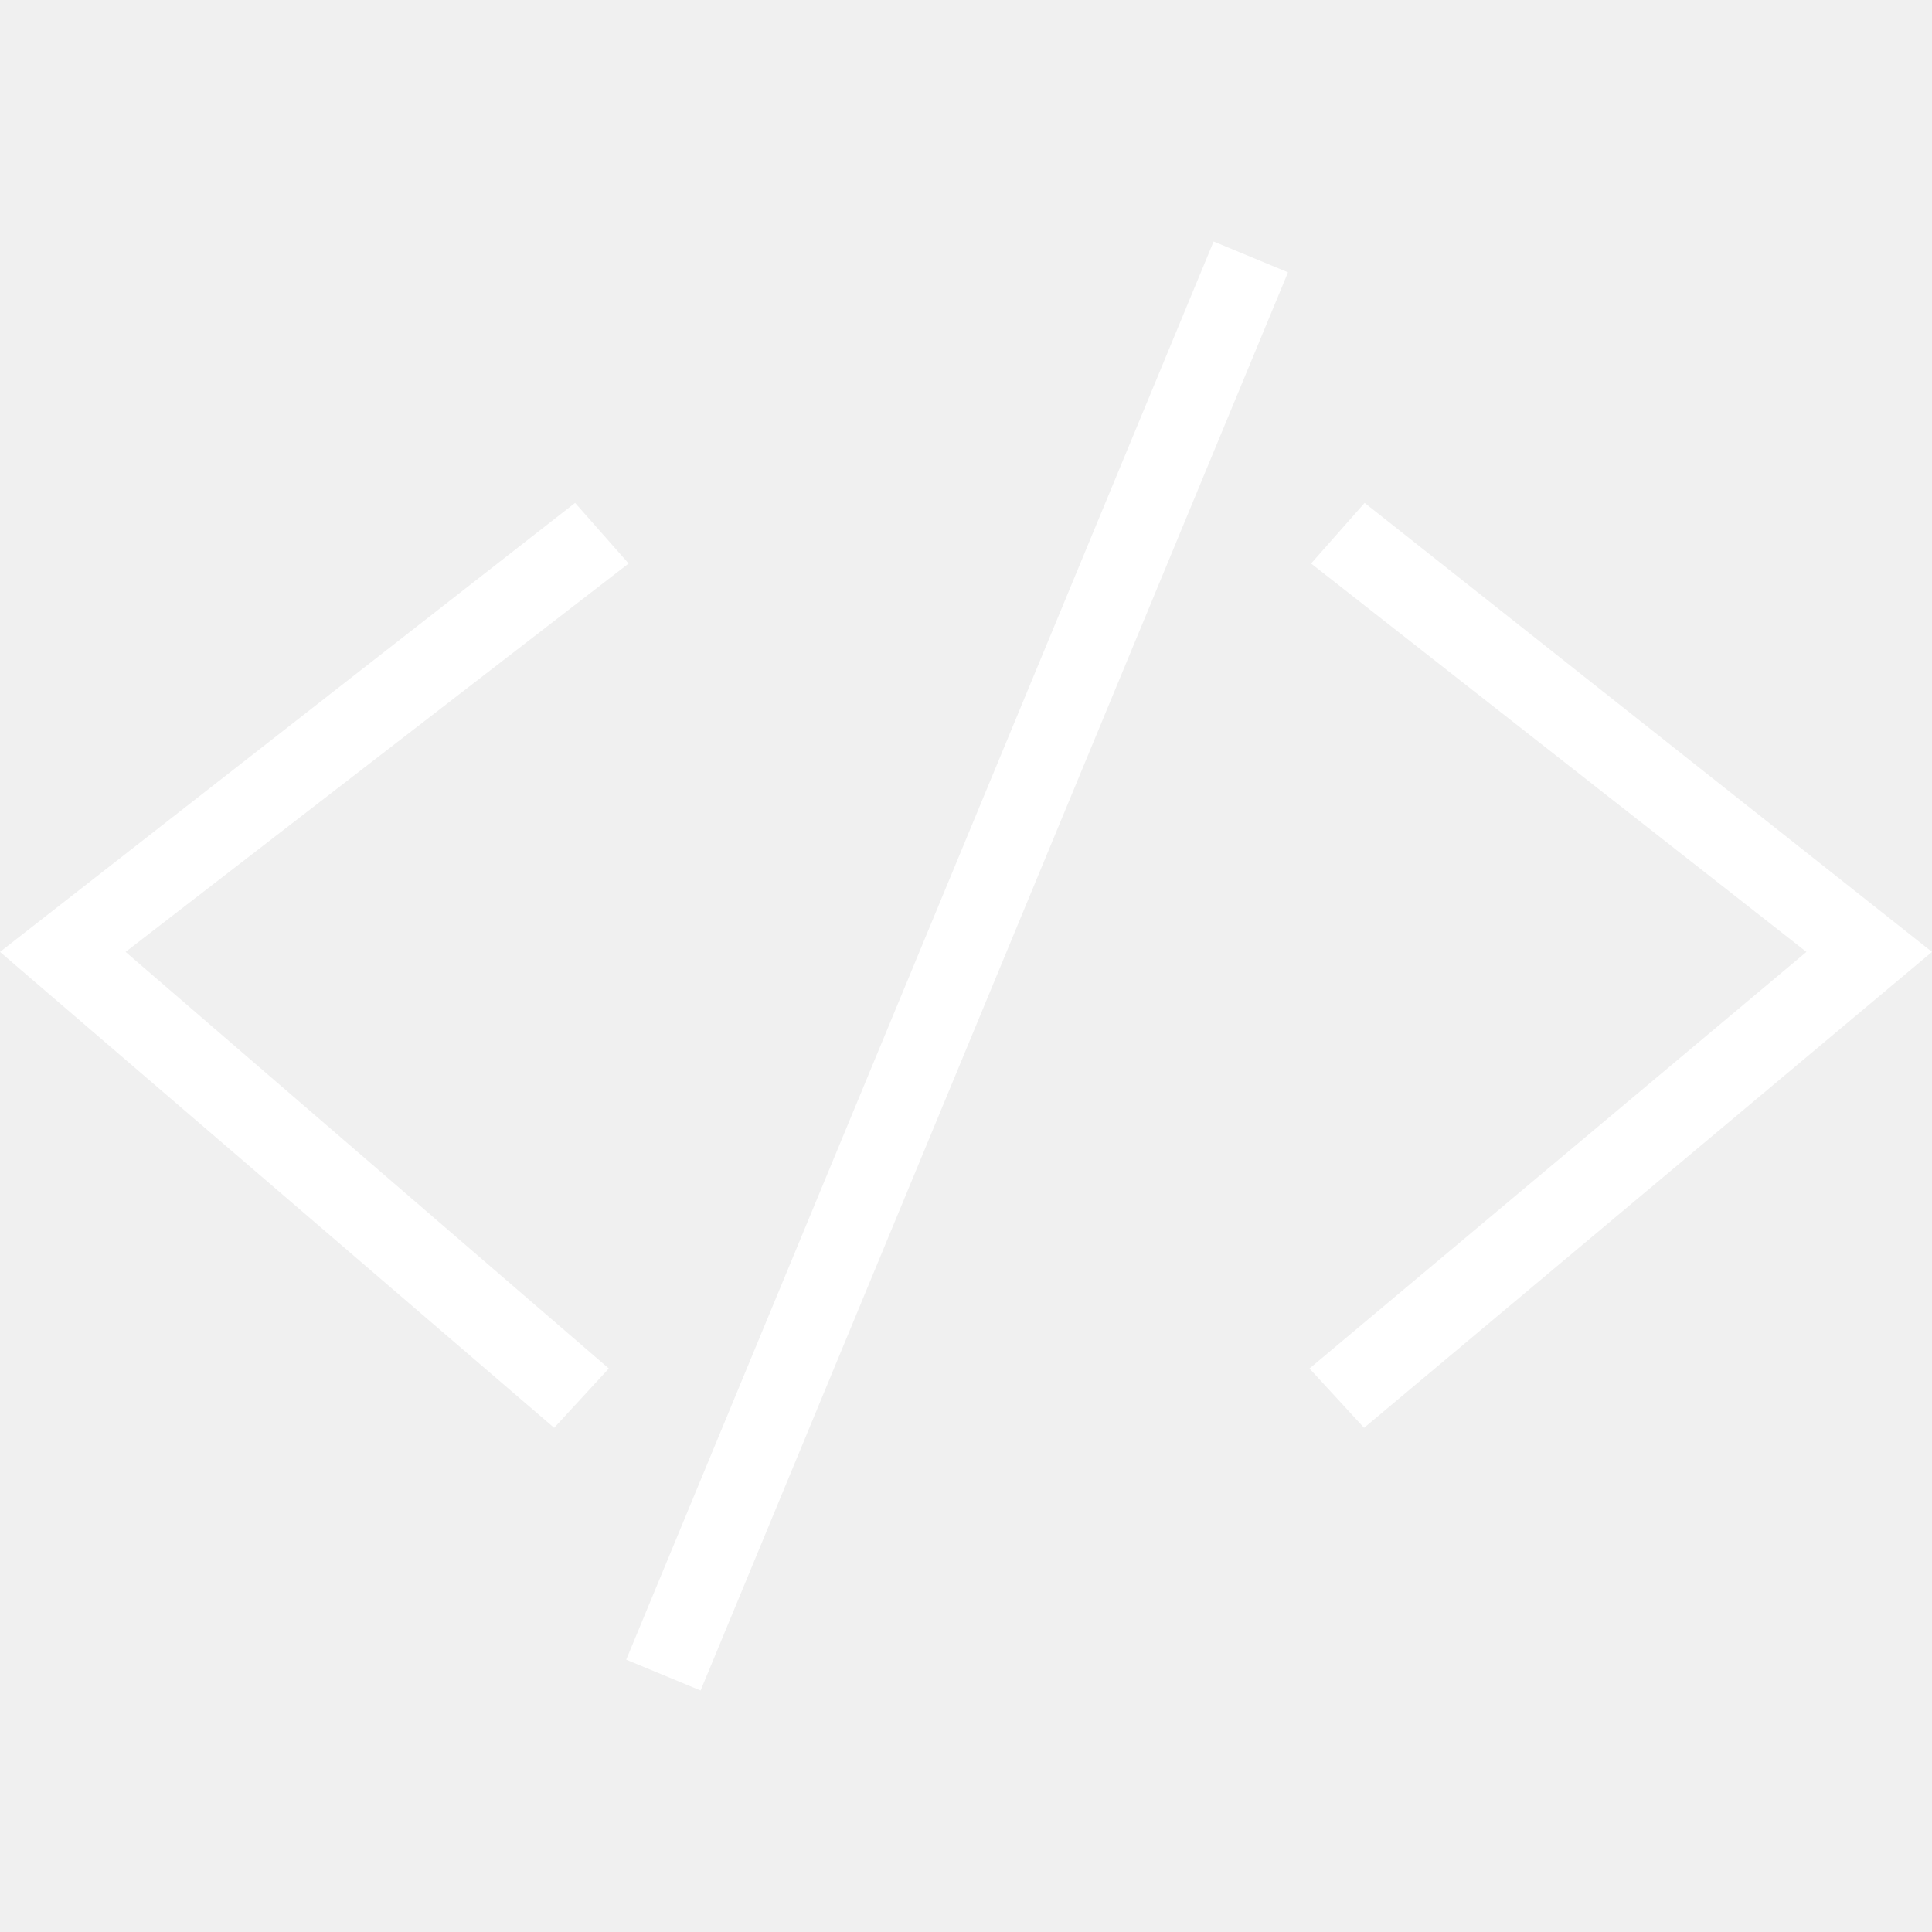
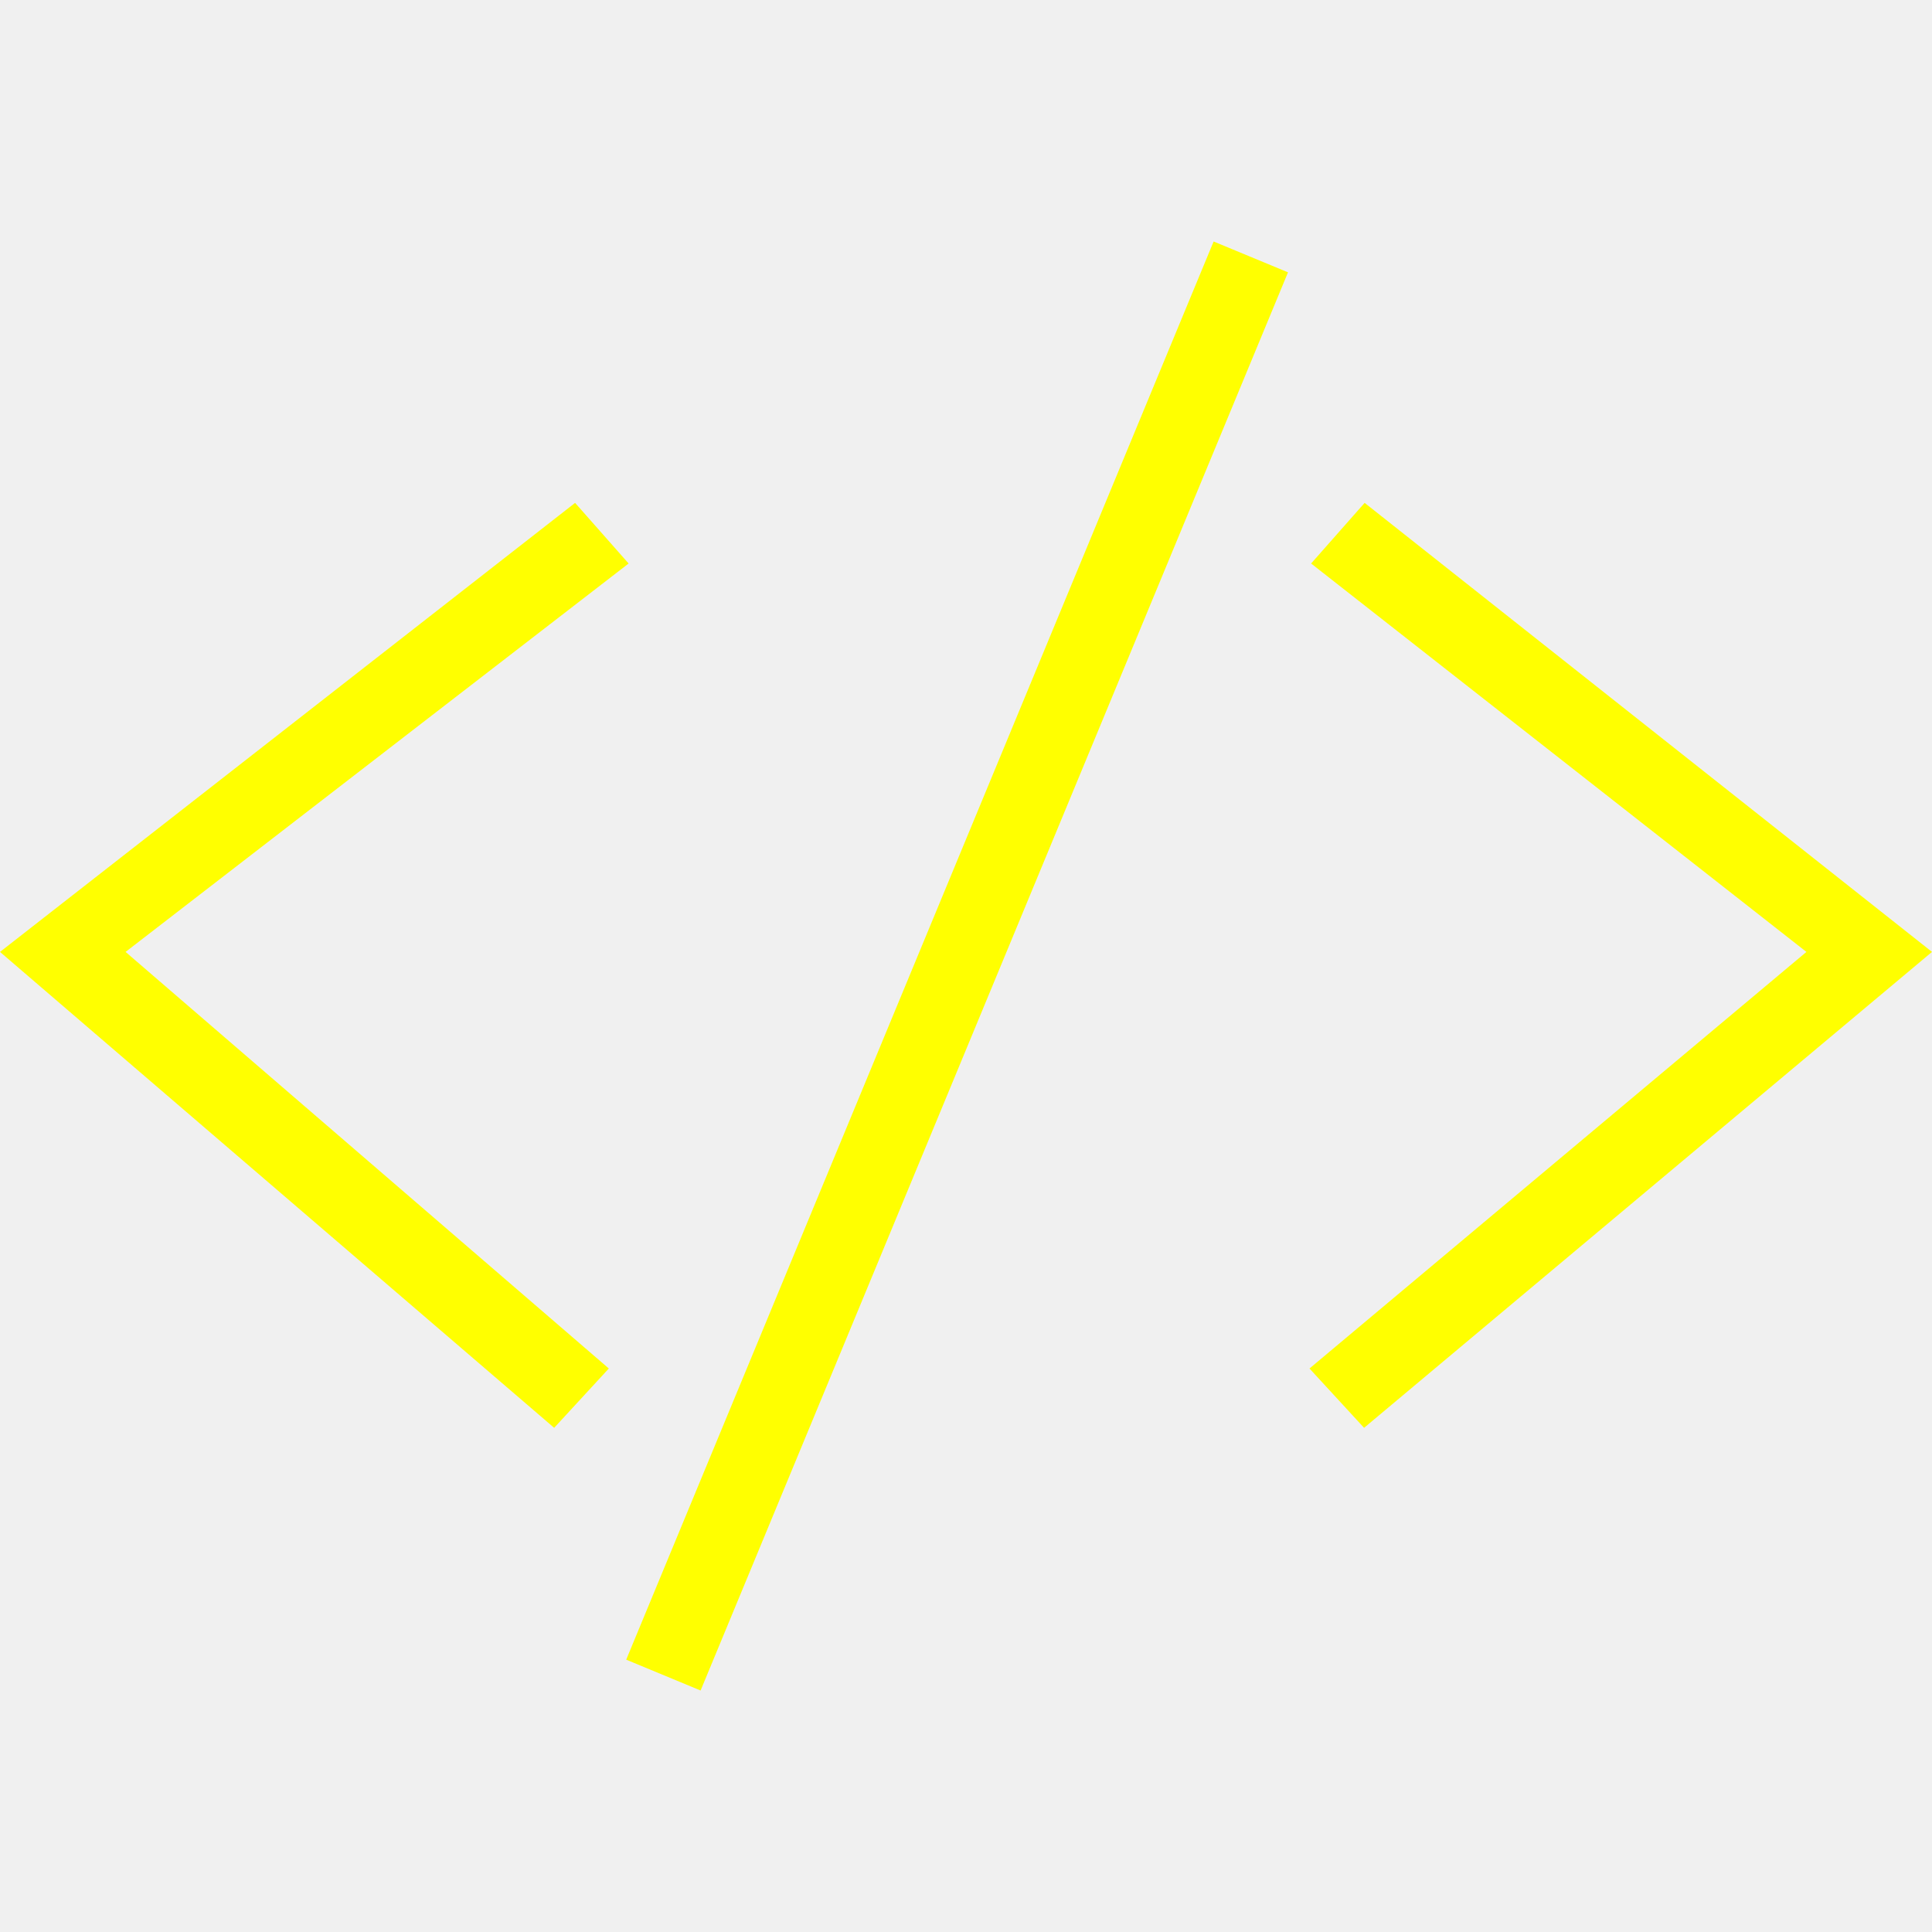
- <svg xmlns="http://www.w3.org/2000/svg" width="24" height="24" fill-rule="evenodd" clip-rule="evenodd" style="padding: ; background: transparent;" fill="white">
+ <svg xmlns="http://www.w3.org/2000/svg" width="24" height="24" fill-rule="evenodd" clip-rule="evenodd" style="padding: ; background: transparent;" fill="yellow">
  <path d="M16 3.383l-.924-.383-7.297 17.617.924.383 7.297-17.617zm.287 3.617l6.153 4.825-6.173 5.175.678.737 7.055-5.912-7.048-5.578-.665.753zm-8.478 0l-6.249 4.825 6.003 5.175-.679.737-6.884-5.912 7.144-5.578.665.753z" />
</svg>
